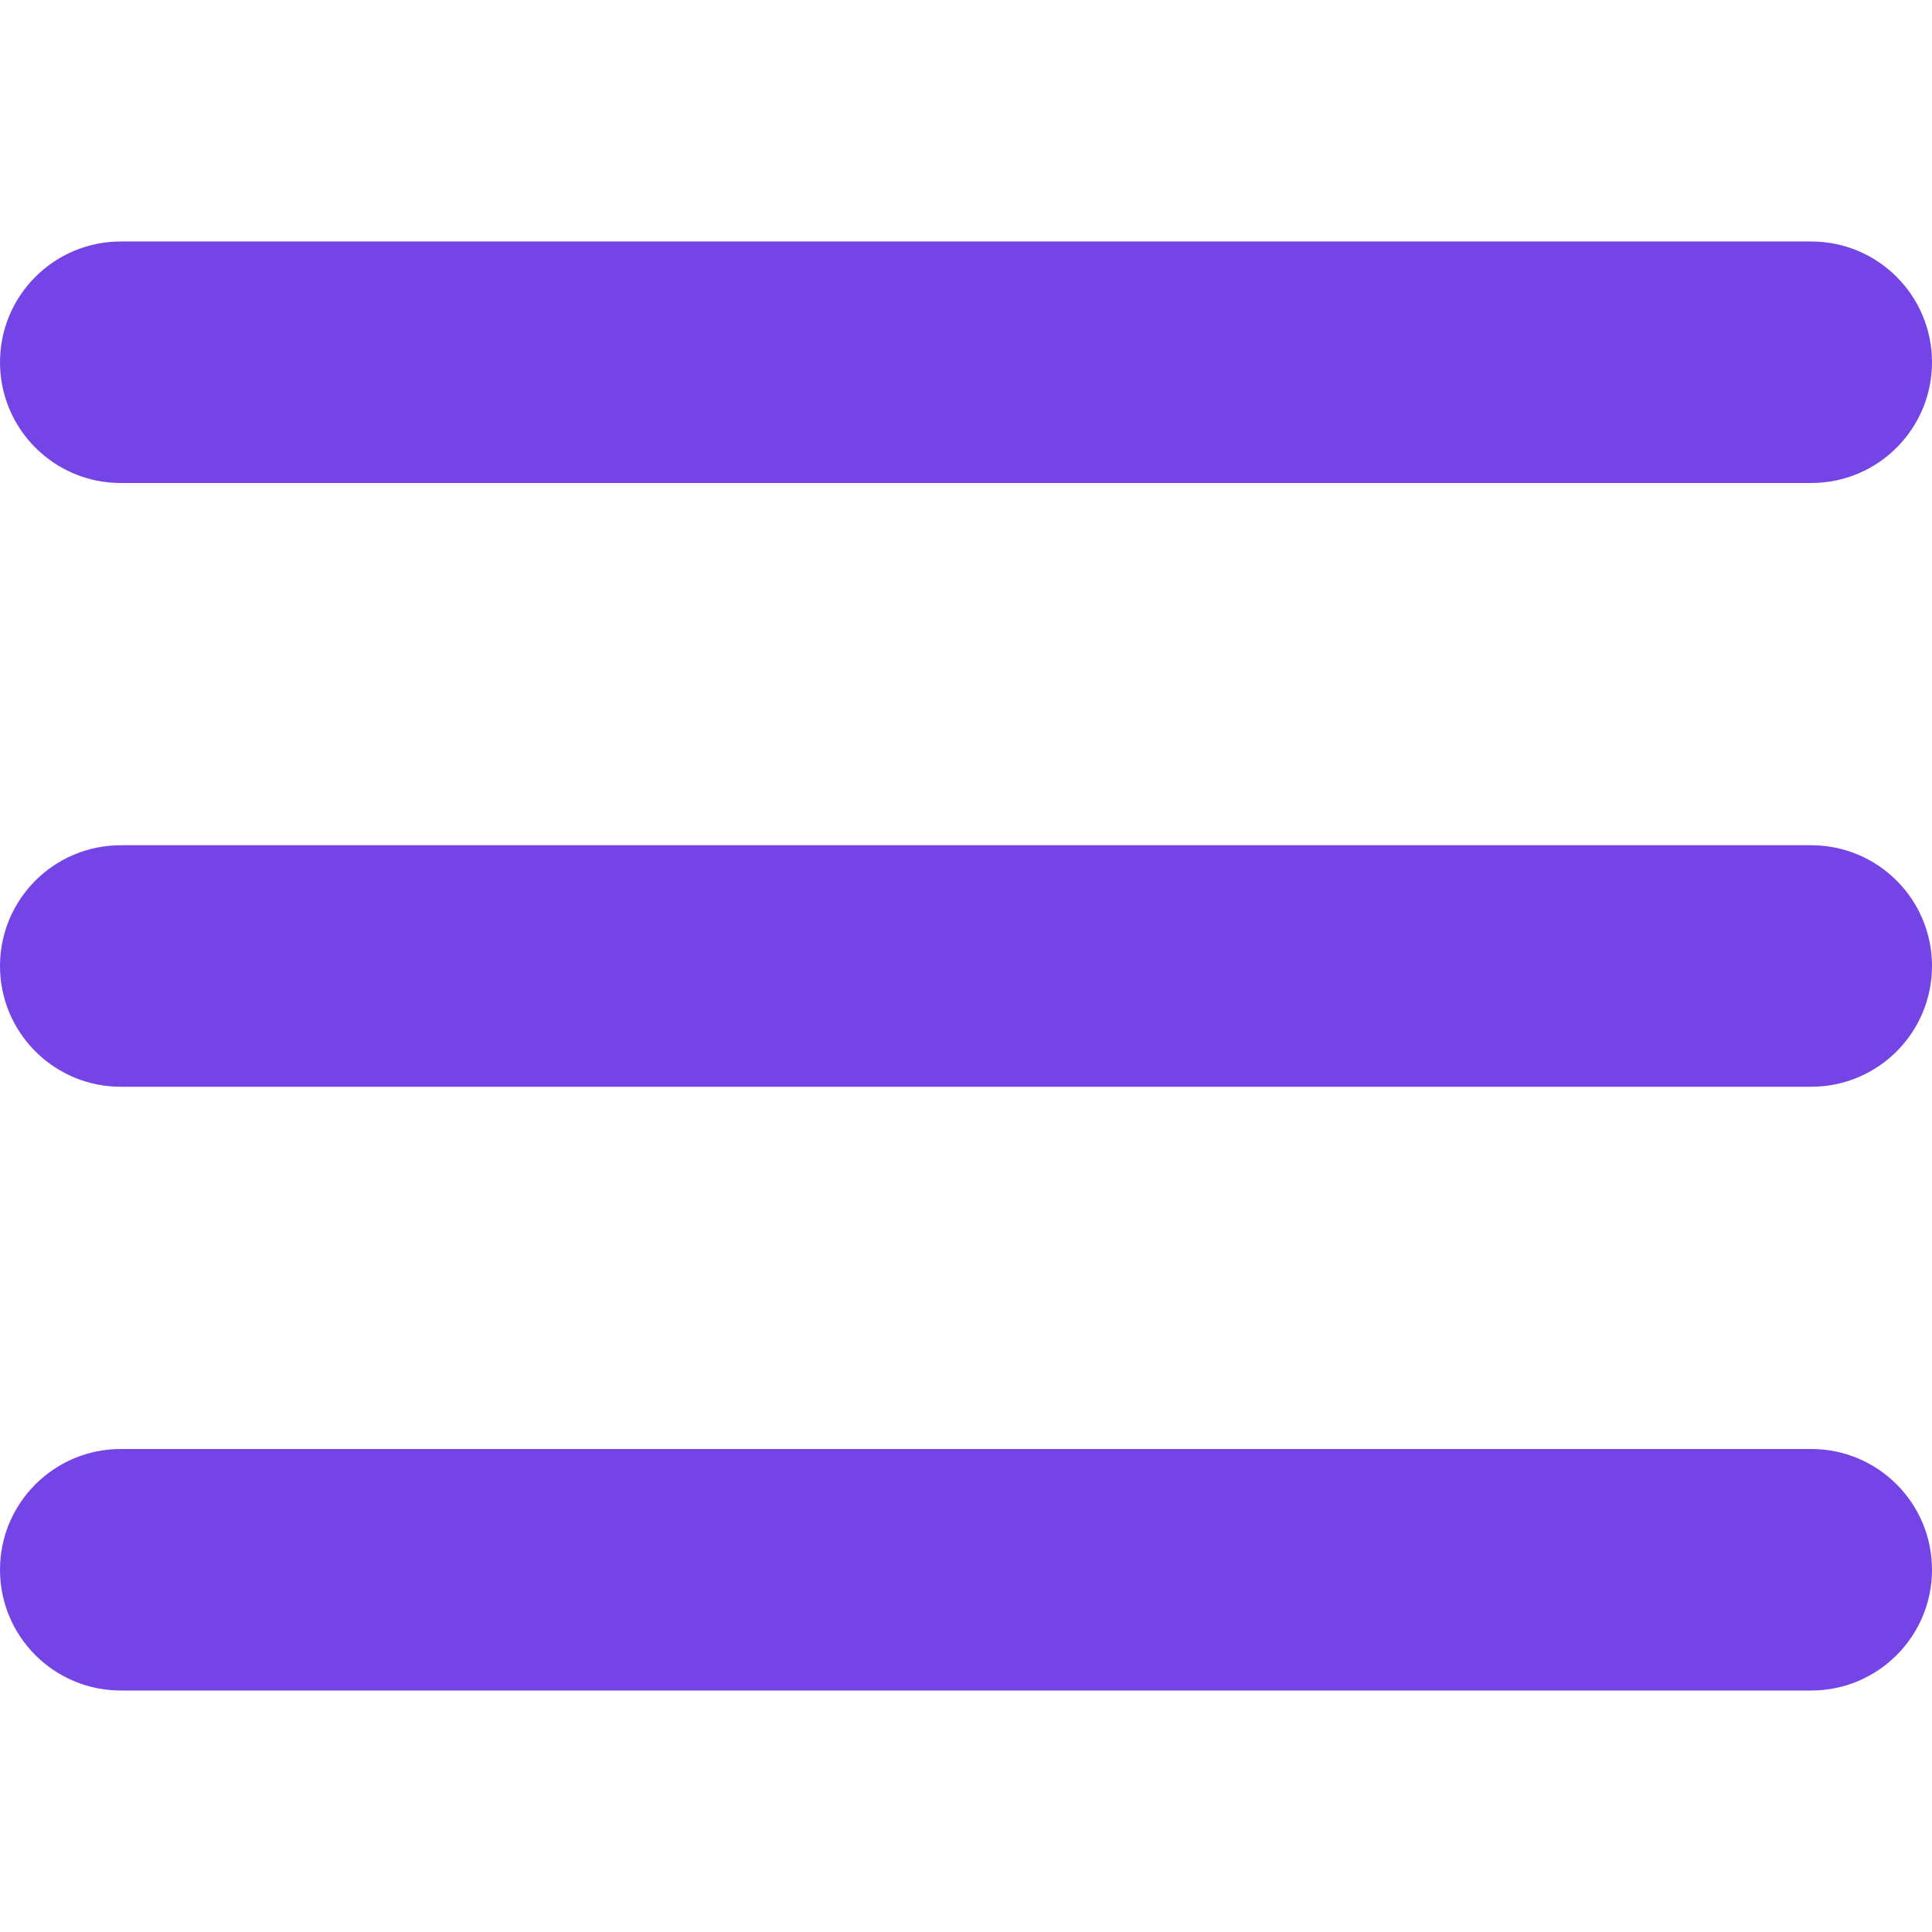
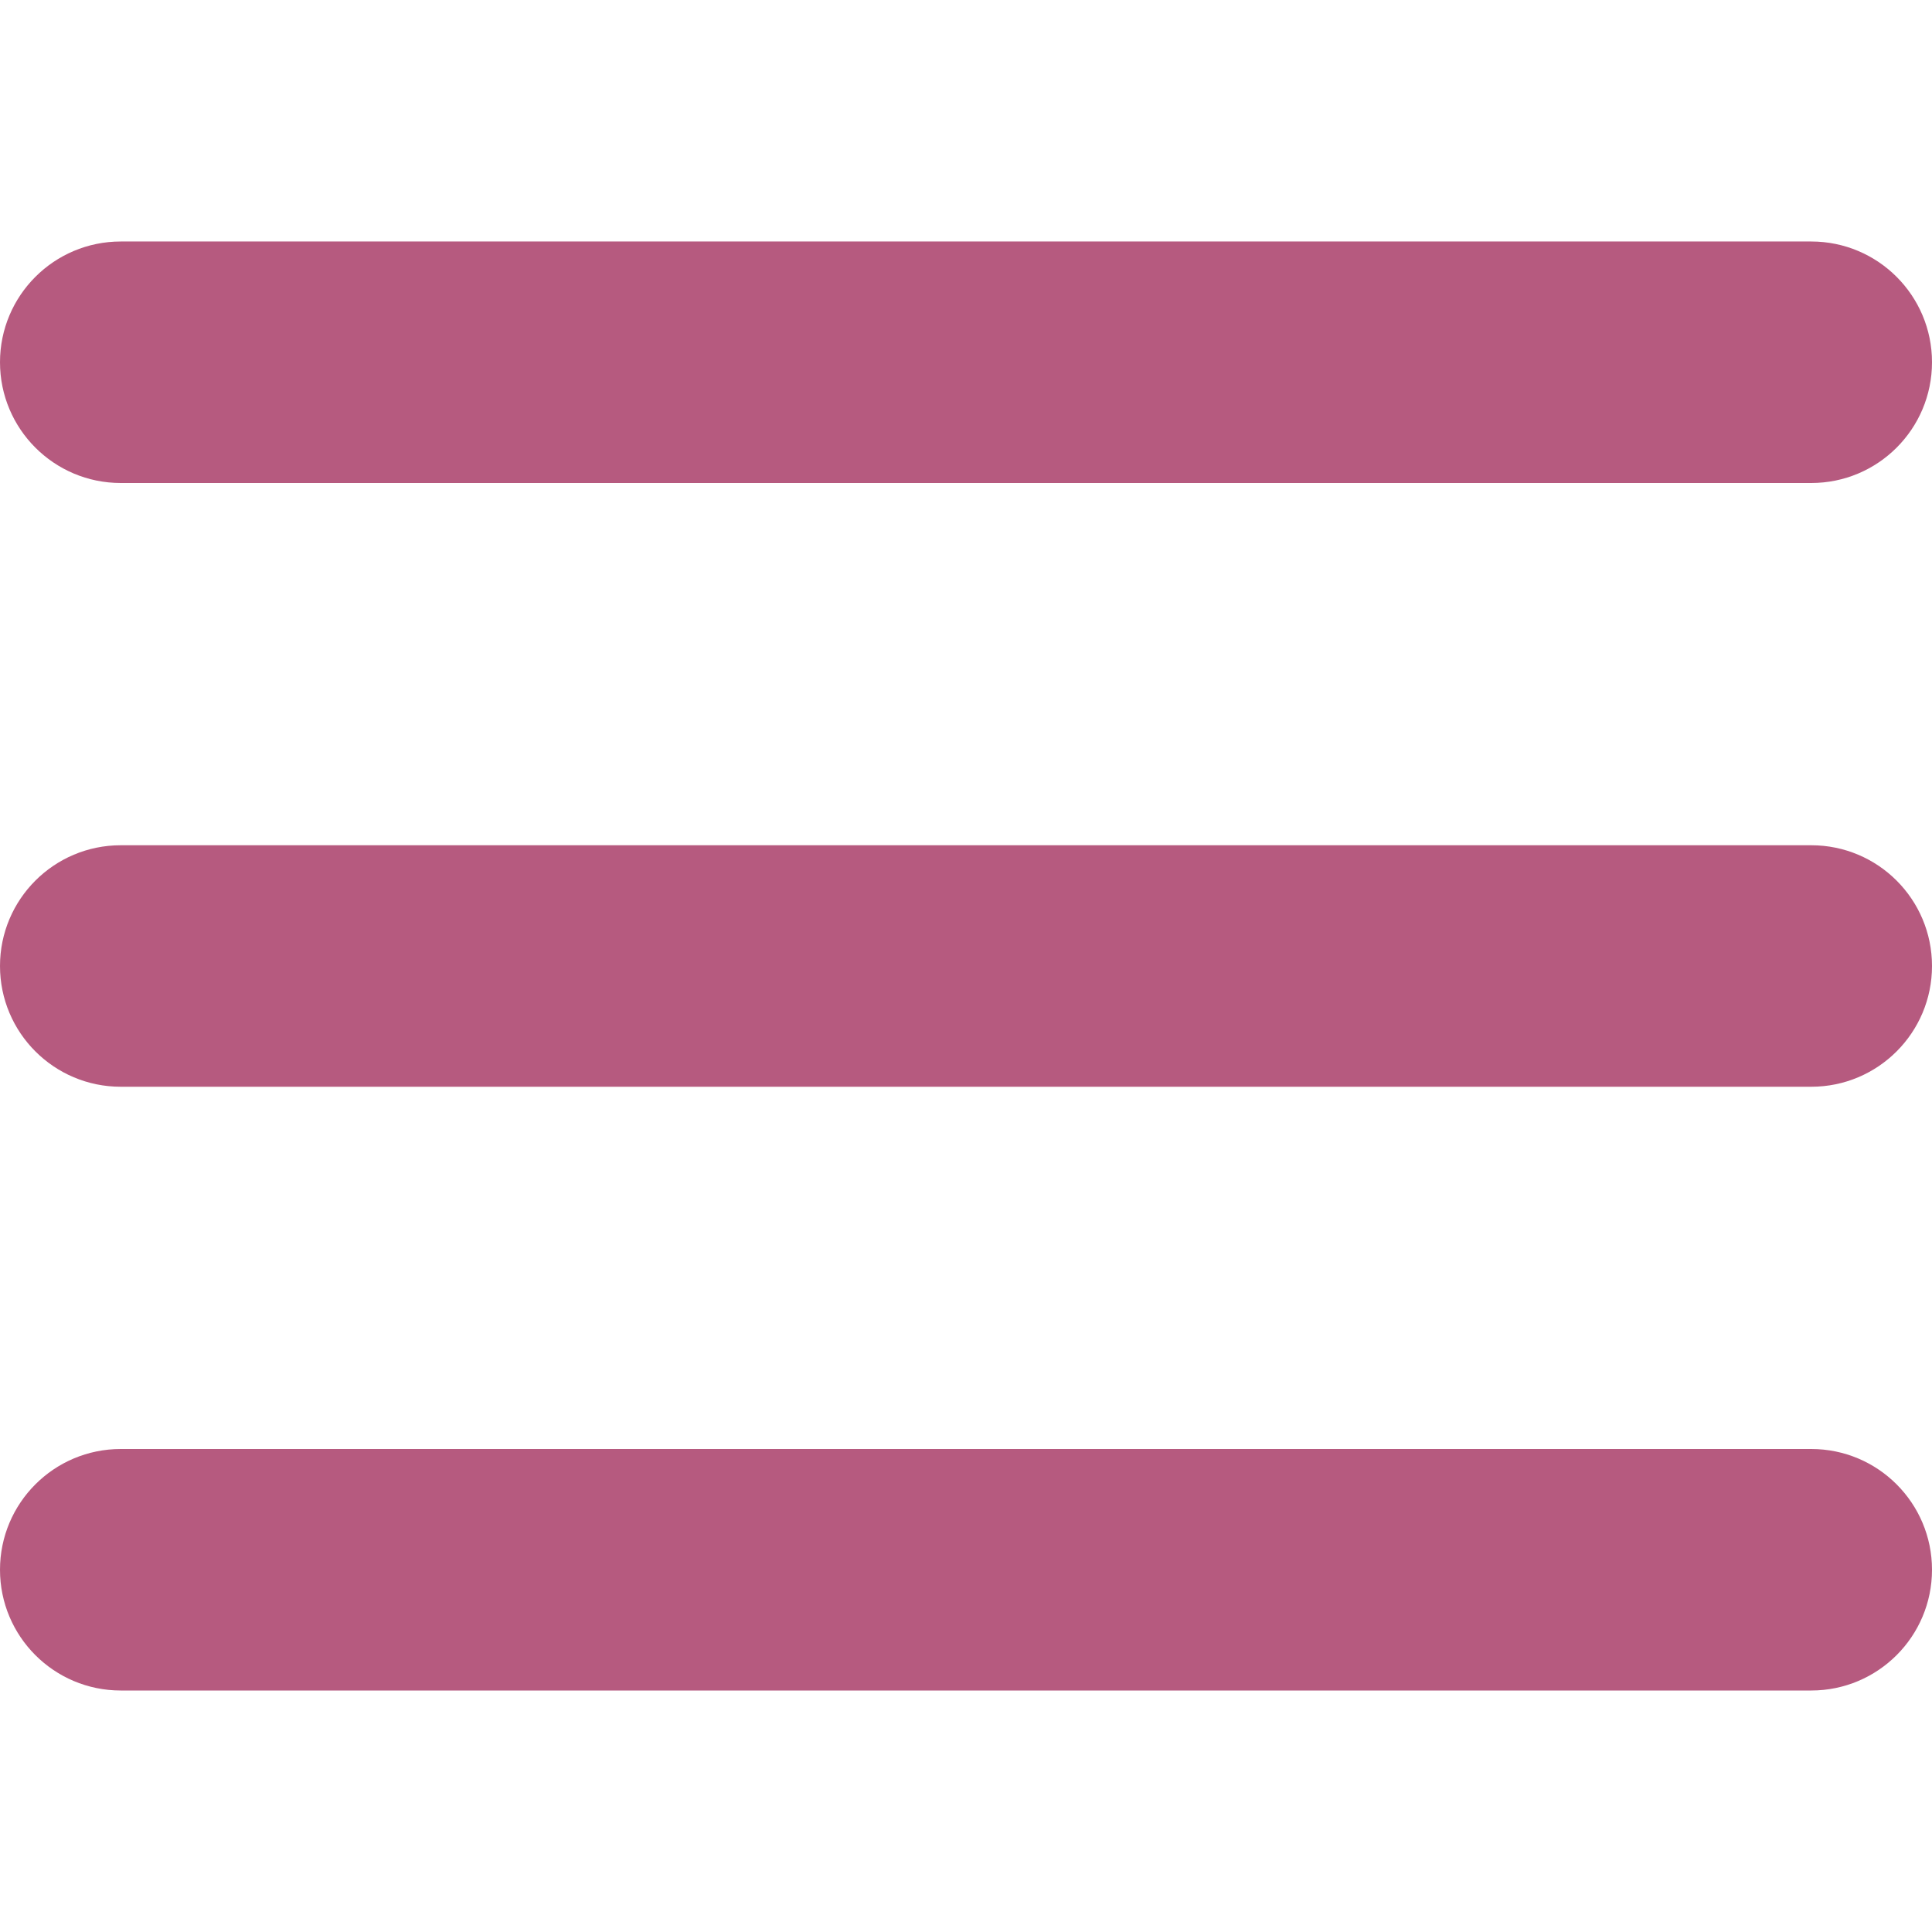
<svg xmlns="http://www.w3.org/2000/svg" id="Capa_1" enable-background="new 0 0 464.205 464.205" height="512" viewBox="0 0 464.205 464.205" width="512">
  <g>
-     <g id="grip-solid-horizontal_1_" fill="#7544e7">
+     <g id="grip-solid-horizontal_1_" fill="#B65A7F">
      <path d="m435.192 406.18h-406.179c-16.024 0-29.013-12.99-29.013-29.013s12.989-29.013 29.013-29.013h406.18c16.023 0 29.013 12.99 29.013 29.013-.001 16.023-12.99 29.013-29.014 29.013z" />
      <path d="m435.192 261.115h-406.179c-16.024 0-29.013-12.989-29.013-29.012s12.989-29.013 29.013-29.013h406.18c16.023 0 29.013 12.989 29.013 29.013s-12.99 29.012-29.014 29.012z" />
      <path d="m435.192 116.051h-406.179c-16.024 0-29.013-12.989-29.013-29.013s12.989-29.013 29.013-29.013h406.18c16.023 0 29.013 12.989 29.013 29.013s-12.99 29.013-29.014 29.013z" />
    </g>
  </g>
</svg>
